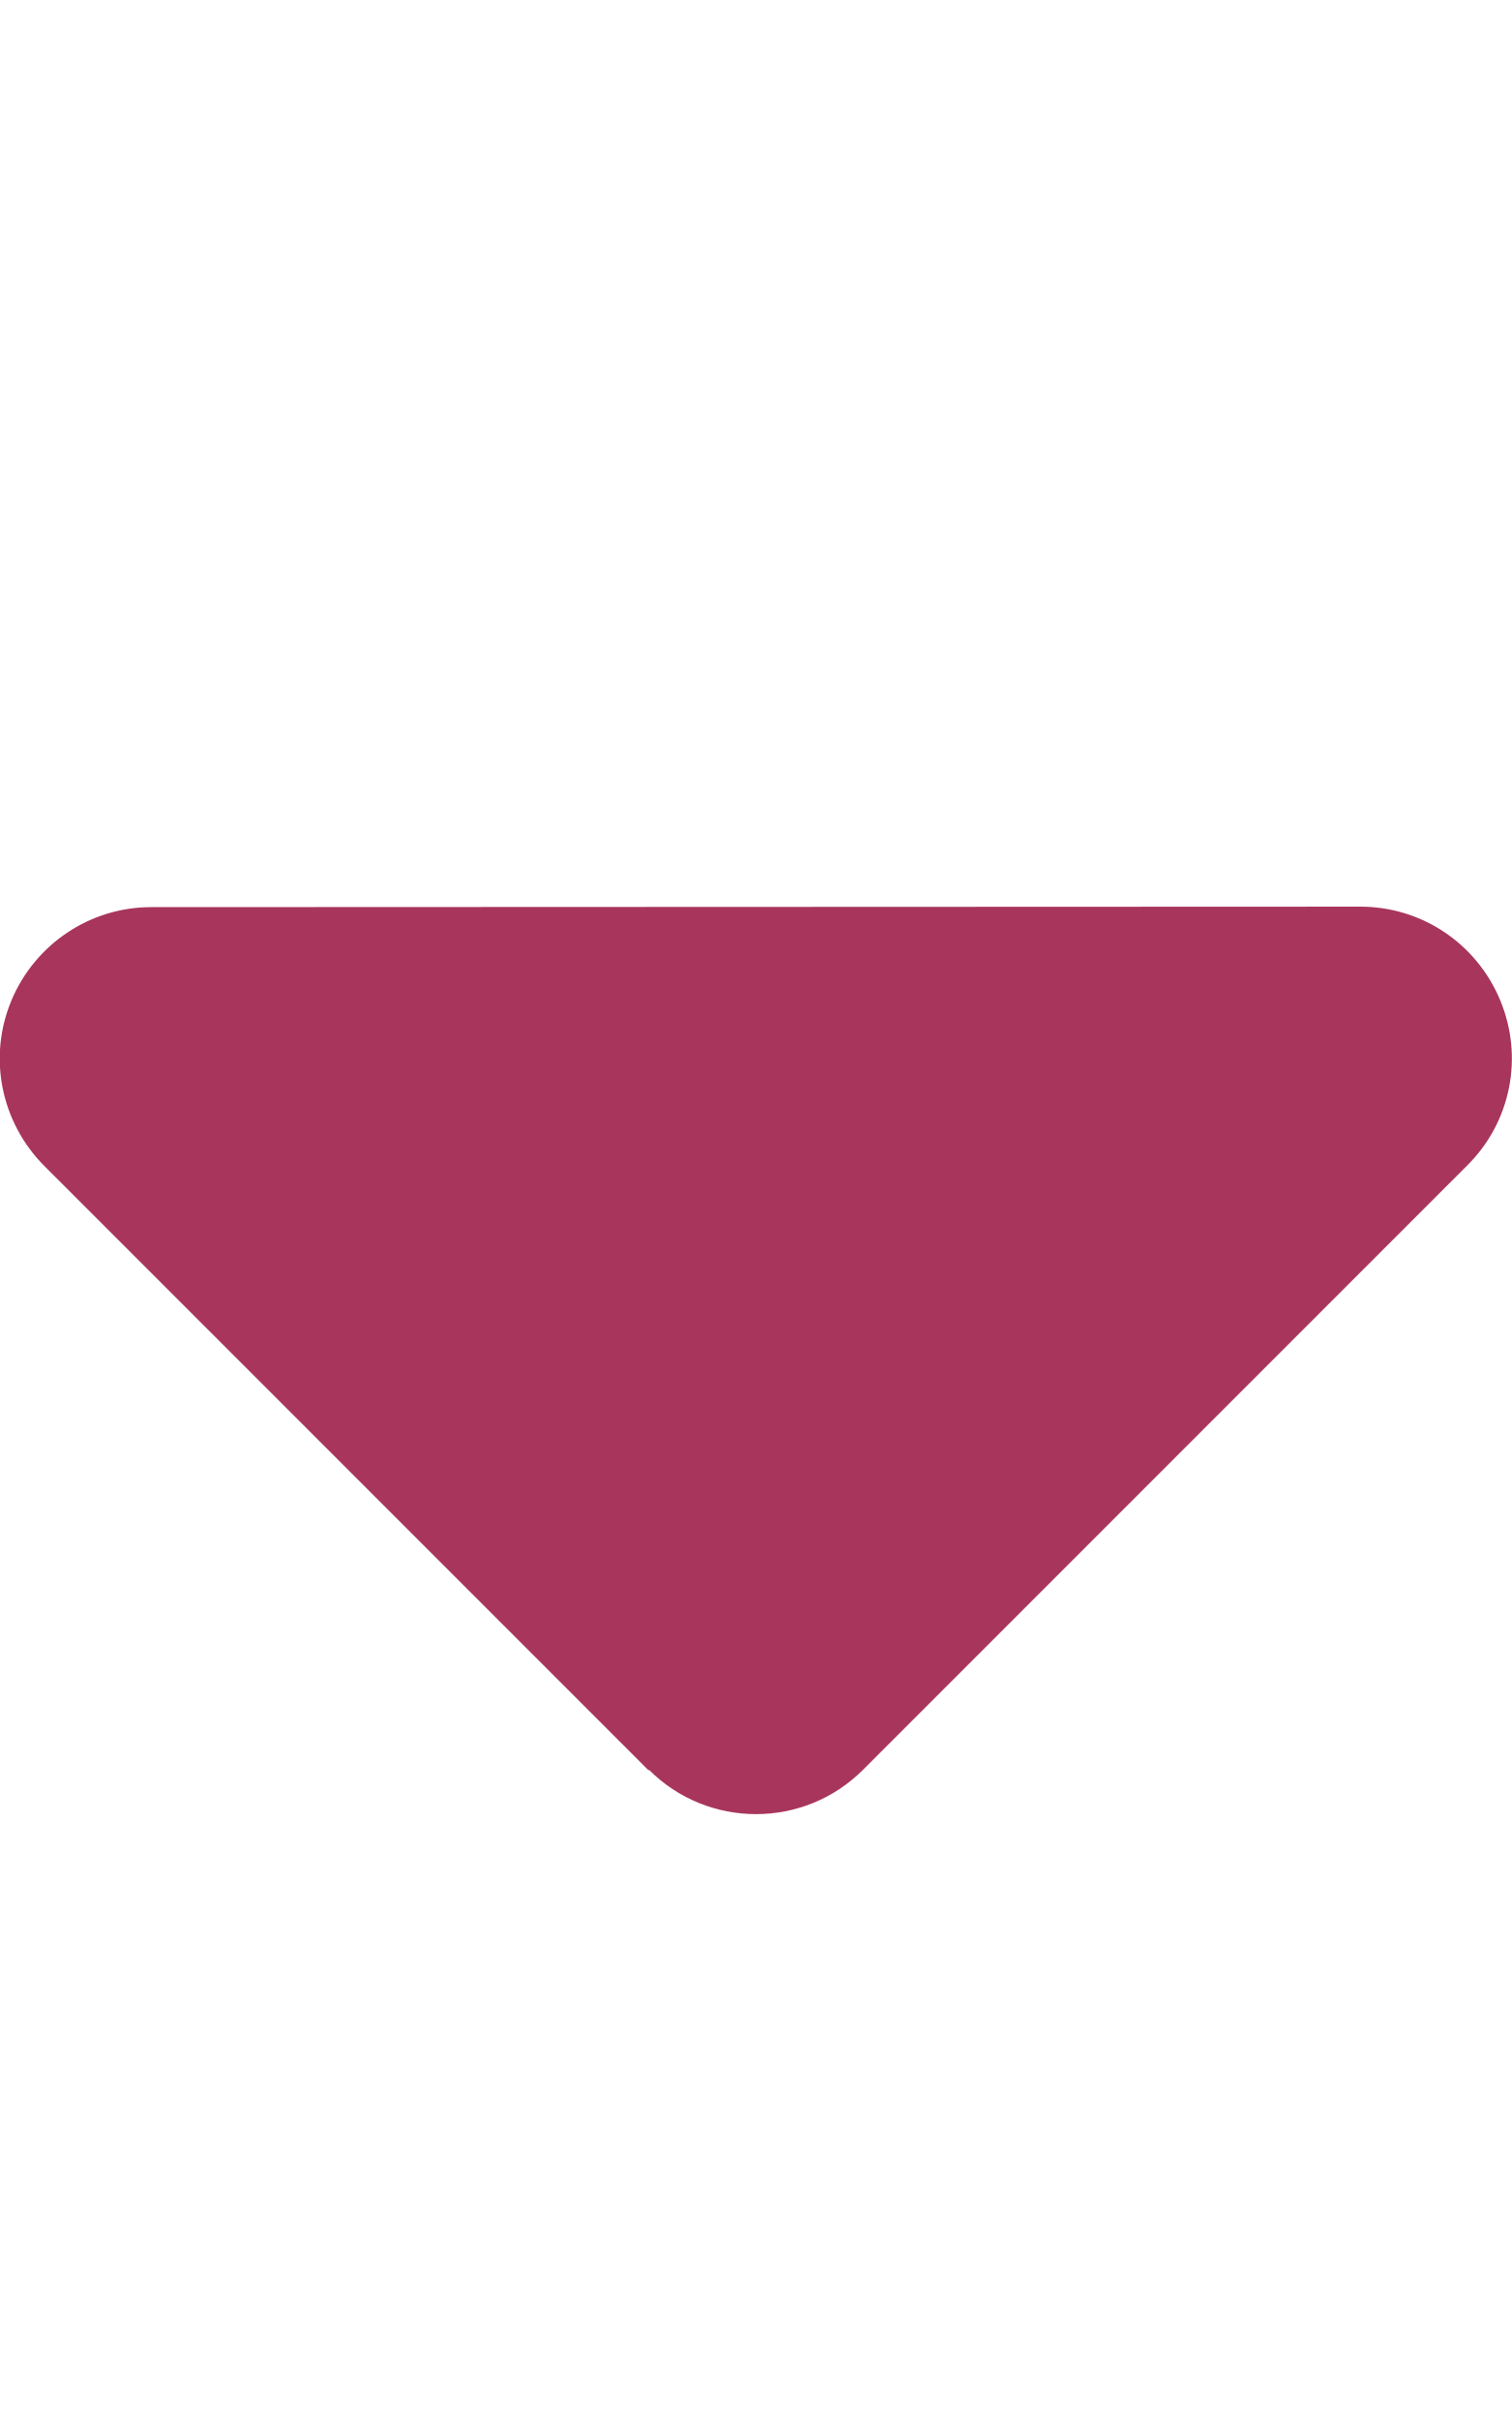
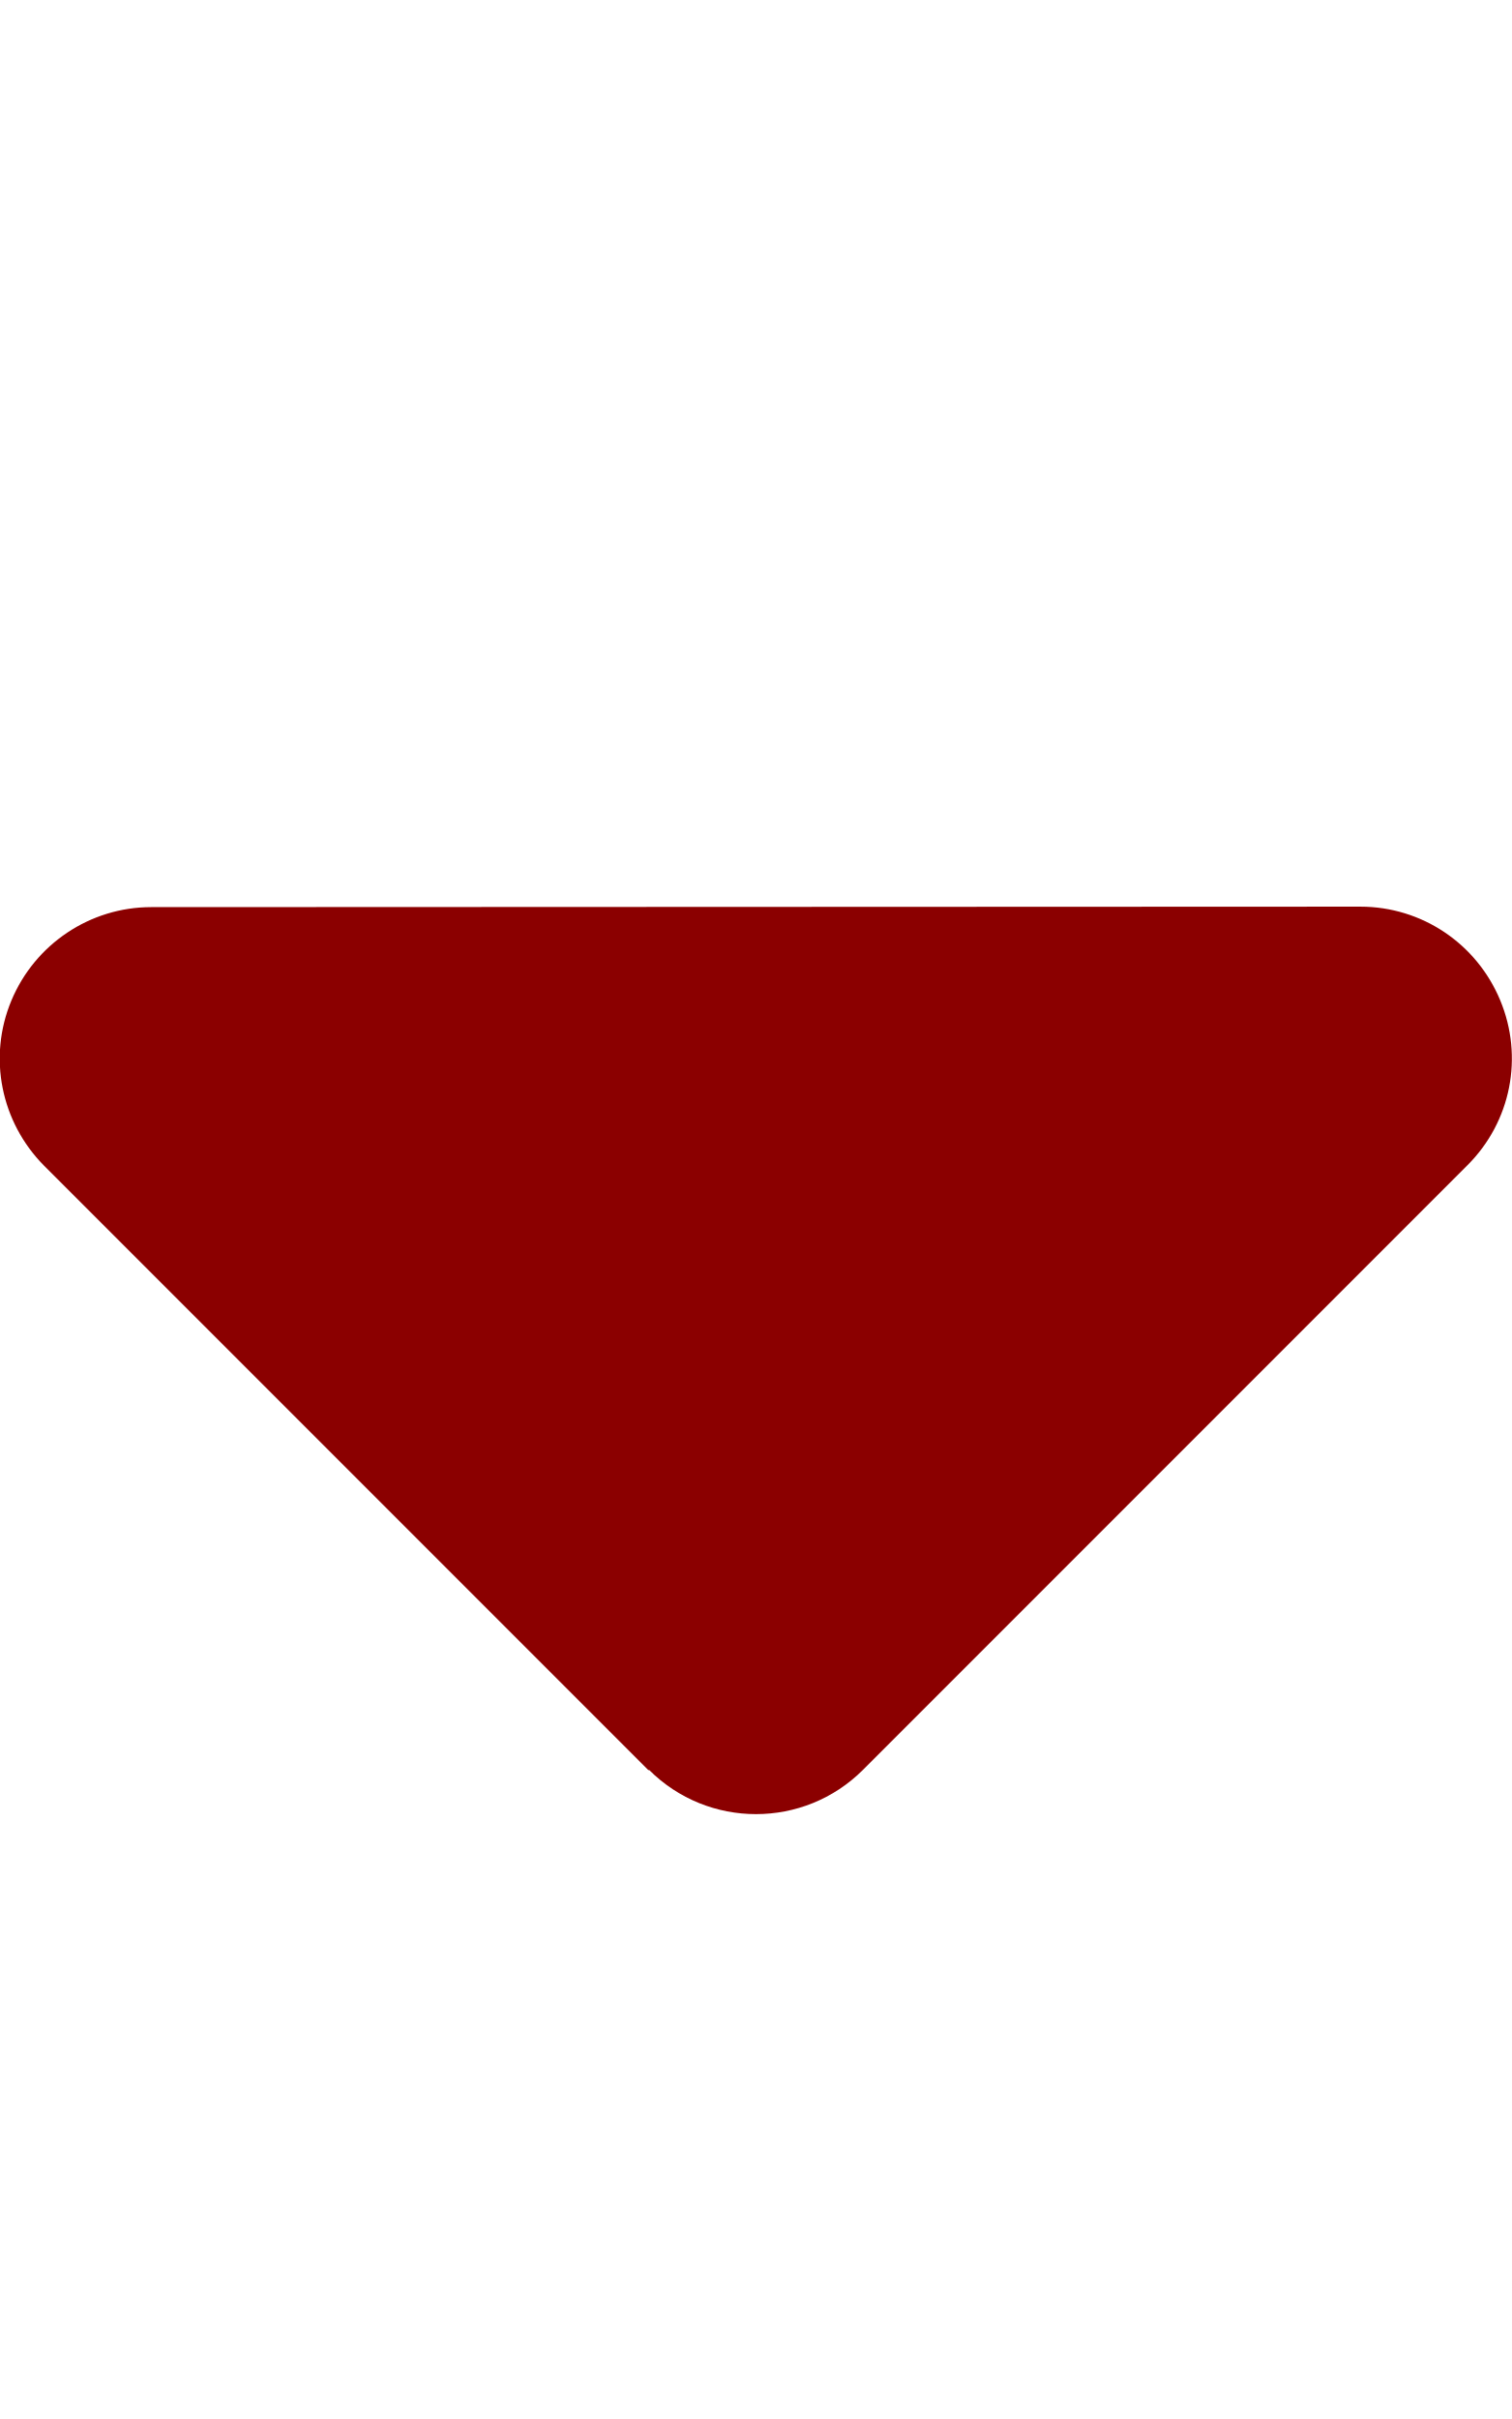
<svg xmlns="http://www.w3.org/2000/svg" viewBox="0 0 320 512">
-   <path fill="#a8355c" d="M137.4 374.6c12.5 12.5 32.8 12.5 45.3 0l128-128c9.2-9.2 11.9-22.9 6.9-34.9s-16.6-19.8-29.6-19.8L32 192c-12.9 0-24.6 7.8-29.6 19.8s-2.2 25.7 6.9 34.9l128 128z" />
+   <path fill="#8b0000" d="M137.4 374.6c12.5 12.5 32.8 12.5 45.3 0l128-128c9.2-9.2 11.9-22.9 6.9-34.9s-16.6-19.8-29.6-19.8L32 192c-12.9 0-24.6 7.8-29.6 19.8s-2.2 25.7 6.9 34.9l128 128z" />
</svg>
